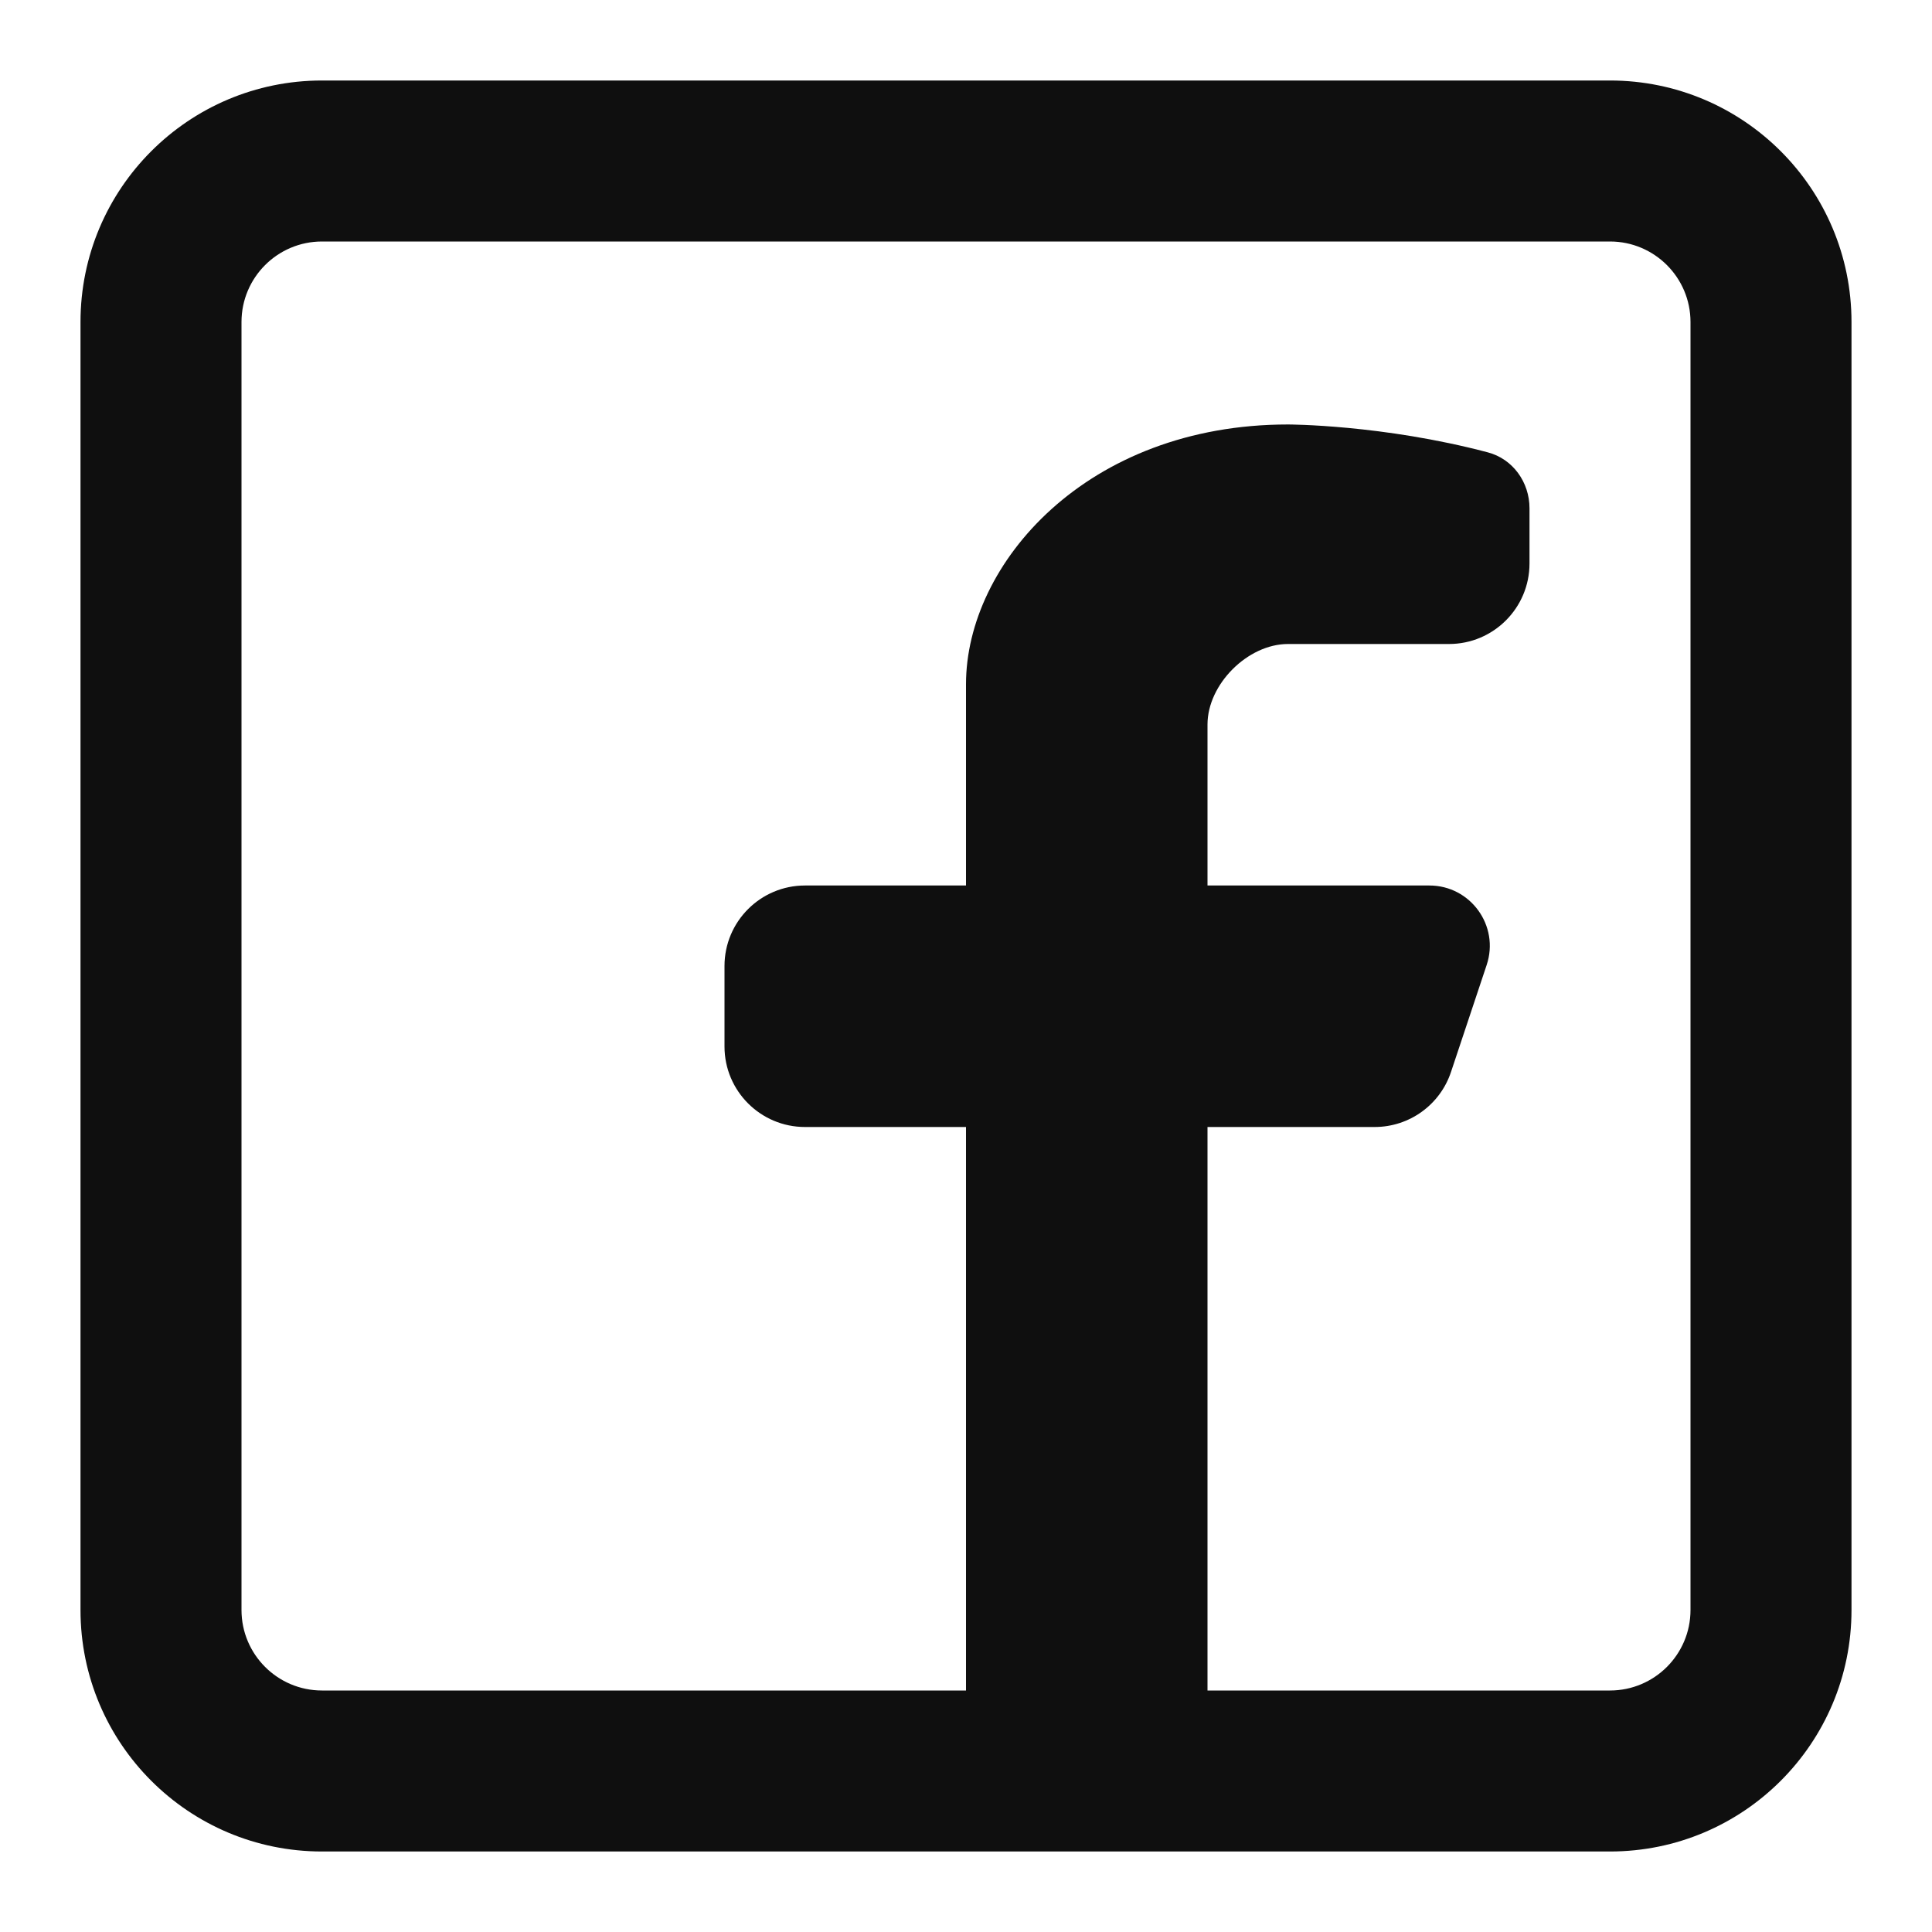
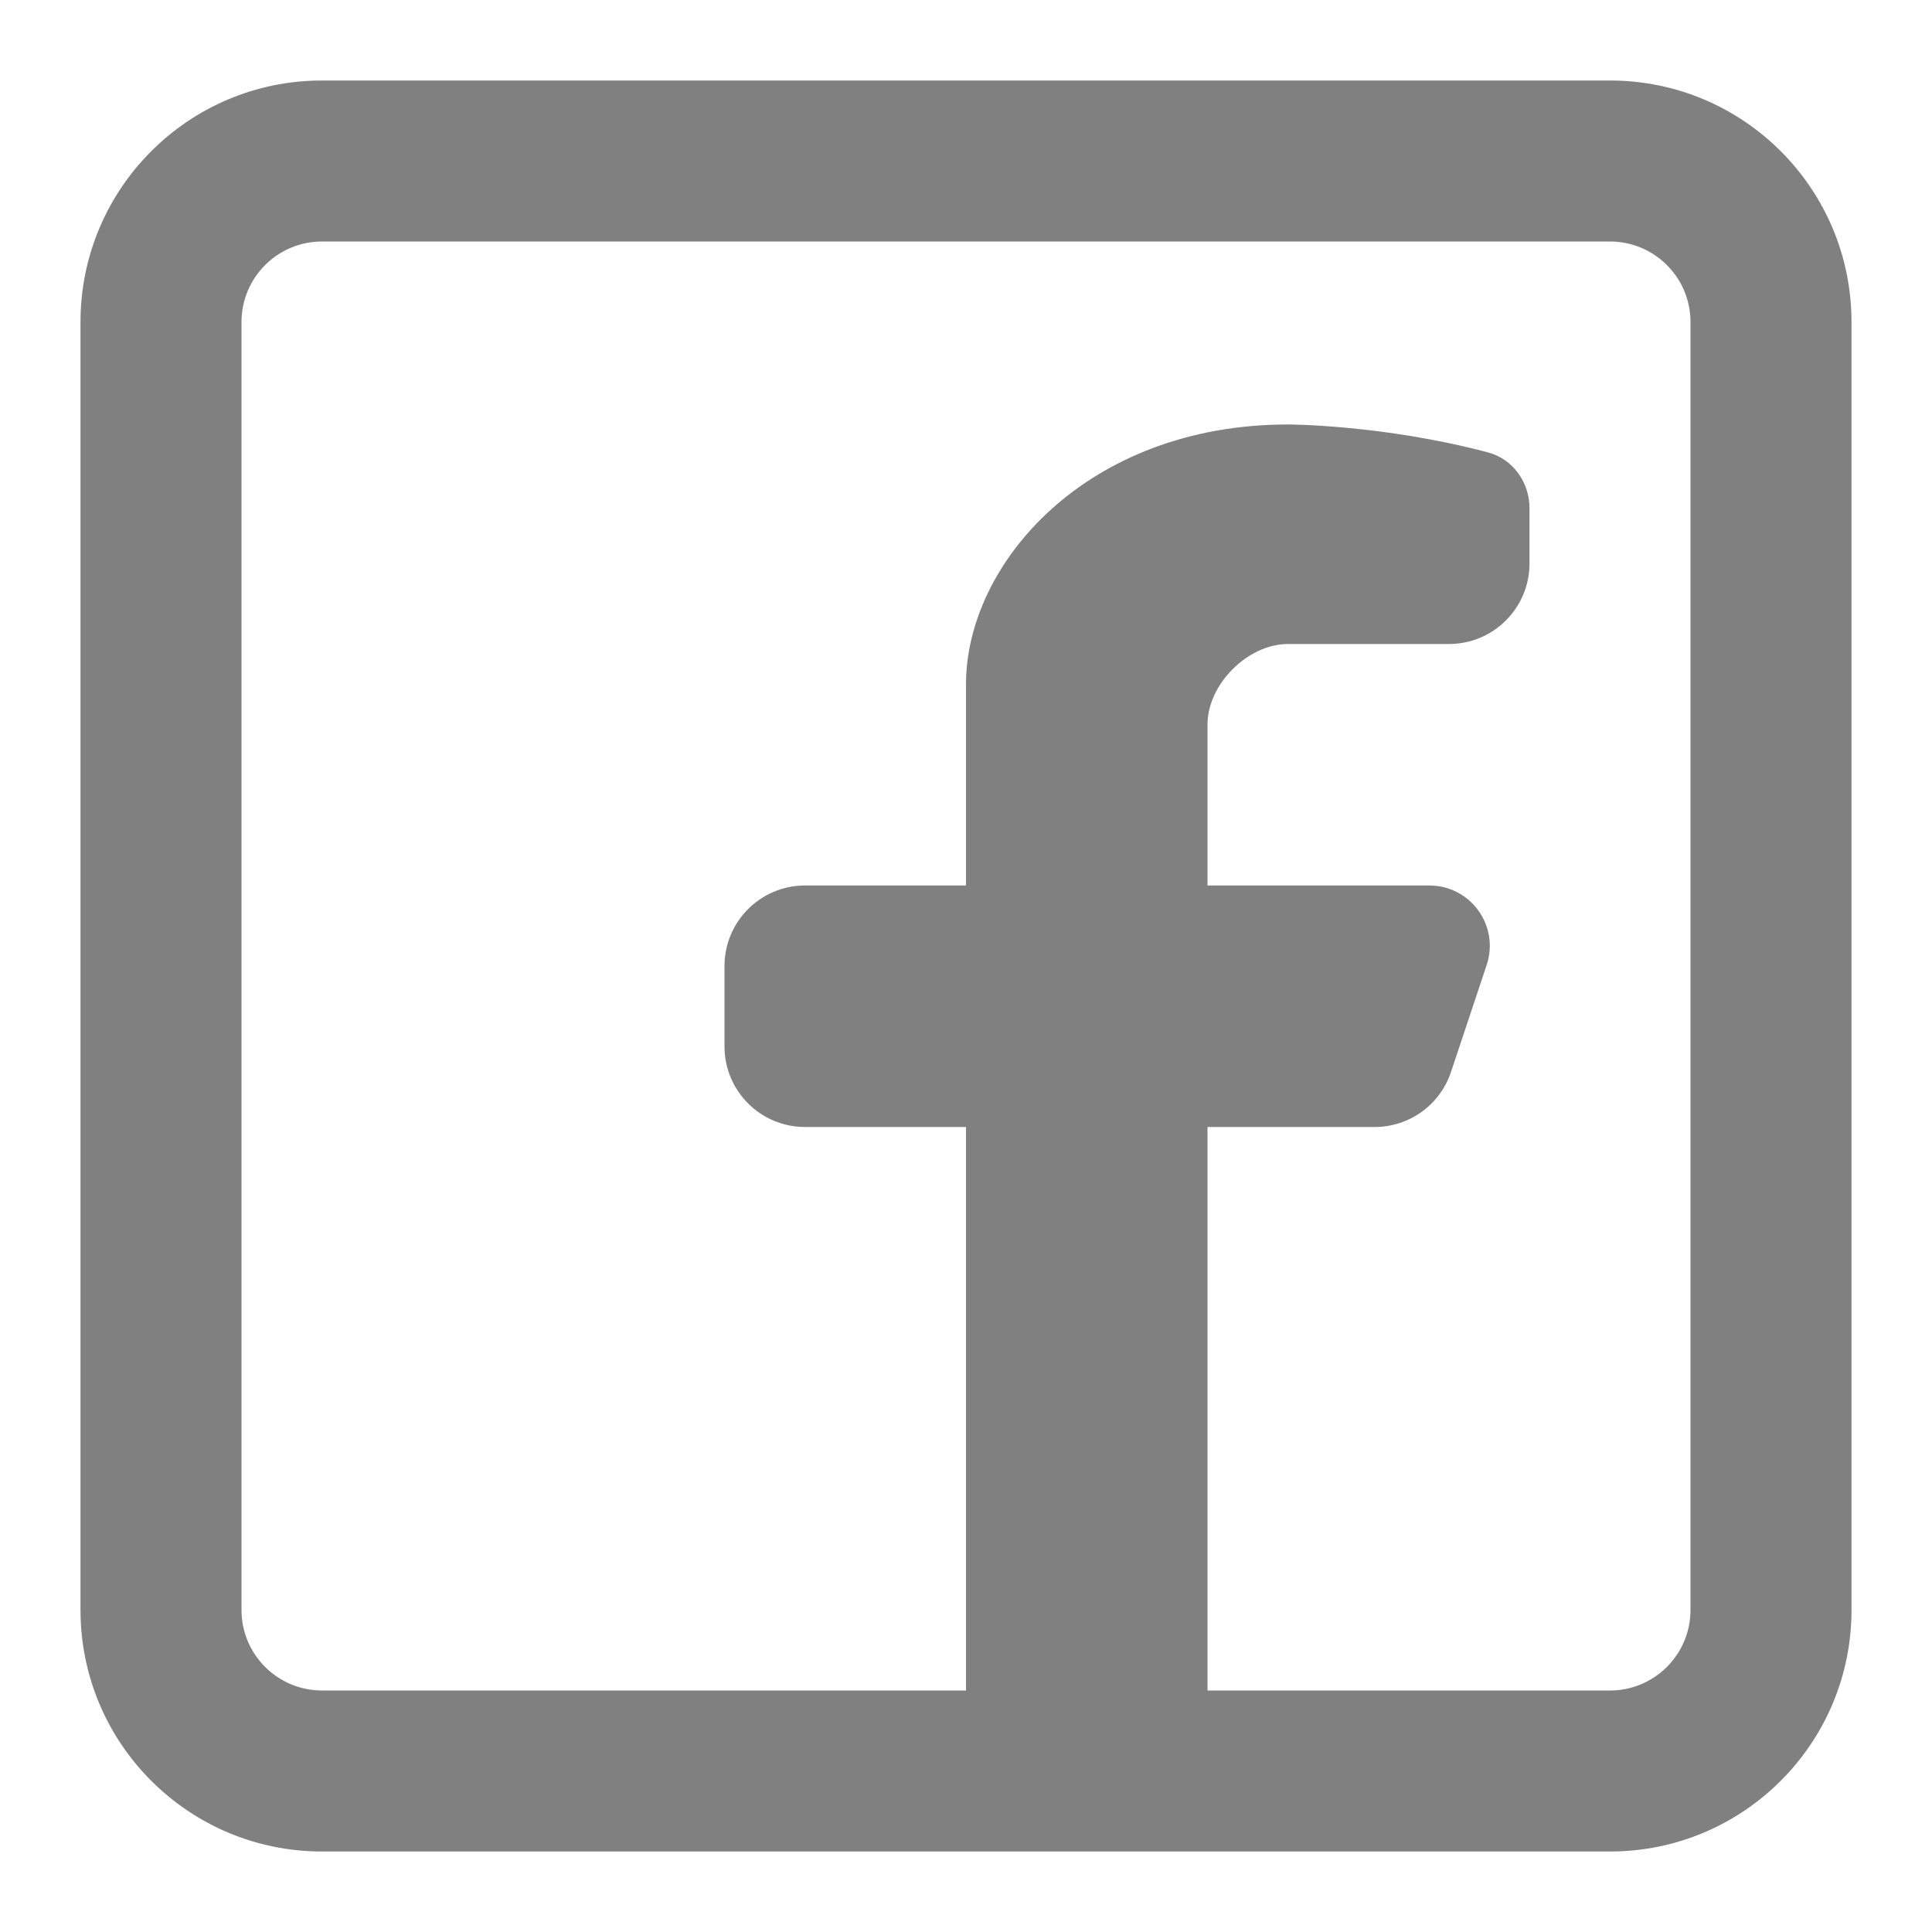
- <svg xmlns="http://www.w3.org/2000/svg" viewBox="0 0 24 24" fill="none">
-   <path fill-rule="evenodd" clip-rule="evenodd" d="M20 1C21.657 1 23 2.343 23 4V20C23 21.657 21.657 23 20 23H4C2.343 23 1 21.657 1 20V4C1 2.343 2.343 1 4 1H20ZM20 3C20.552 3 21 3.448 21 4V20C21 20.552 20.552 21 20 21H15V14H17.076C17.507 14 17.889 13.725 18.025 13.316L18.468 11.987C18.63 11.501 18.268 11 17.756 11H15V9C15 8.5 15.5 8 16 8H18C18.552 8 19 7.552 19 7V6.314C19 5.991 18.794 5.701 18.481 5.619C17.171 5.273 16 5.273 16 5.273C13.5 5.273 12 7 12 8.5V11H10C9.448 11 9 11.448 9 12V13C9 13.552 9.448 14 10 14H12V21H4C3.448 21 3 20.552 3 20V4C3 3.448 3.448 3 4 3H20Z" fill="#0F0F0F" />
+ <svg xmlns="http://www.w3.org/2000/svg" viewBox="0 0 24 24" fill="gray">
+   <path fill-rule="evenodd" clip-rule="evenodd" d="M20 1C21.657 1 23 2.343 23 4V20C23 21.657 21.657 23 20 23H4C2.343 23 1 21.657 1 20V4C1 2.343 2.343 1 4 1H20ZM20 3C20.552 3 21 3.448 21 4V20C21 20.552 20.552 21 20 21H15V14H17.076C17.507 14 17.889 13.725 18.025 13.316L18.468 11.987C18.63 11.501 18.268 11 17.756 11H15V9C15 8.5 15.5 8 16 8H18C18.552 8 19 7.552 19 7V6.314C19 5.991 18.794 5.701 18.481 5.619C17.171 5.273 16 5.273 16 5.273C13.5 5.273 12 7 12 8.5V11H10C9.448 11 9 11.448 9 12V13C9 13.552 9.448 14 10 14H12V21H4C3.448 21 3 20.552 3 20V4C3 3.448 3.448 3 4 3H20Z" fill="gray" />
</svg>
